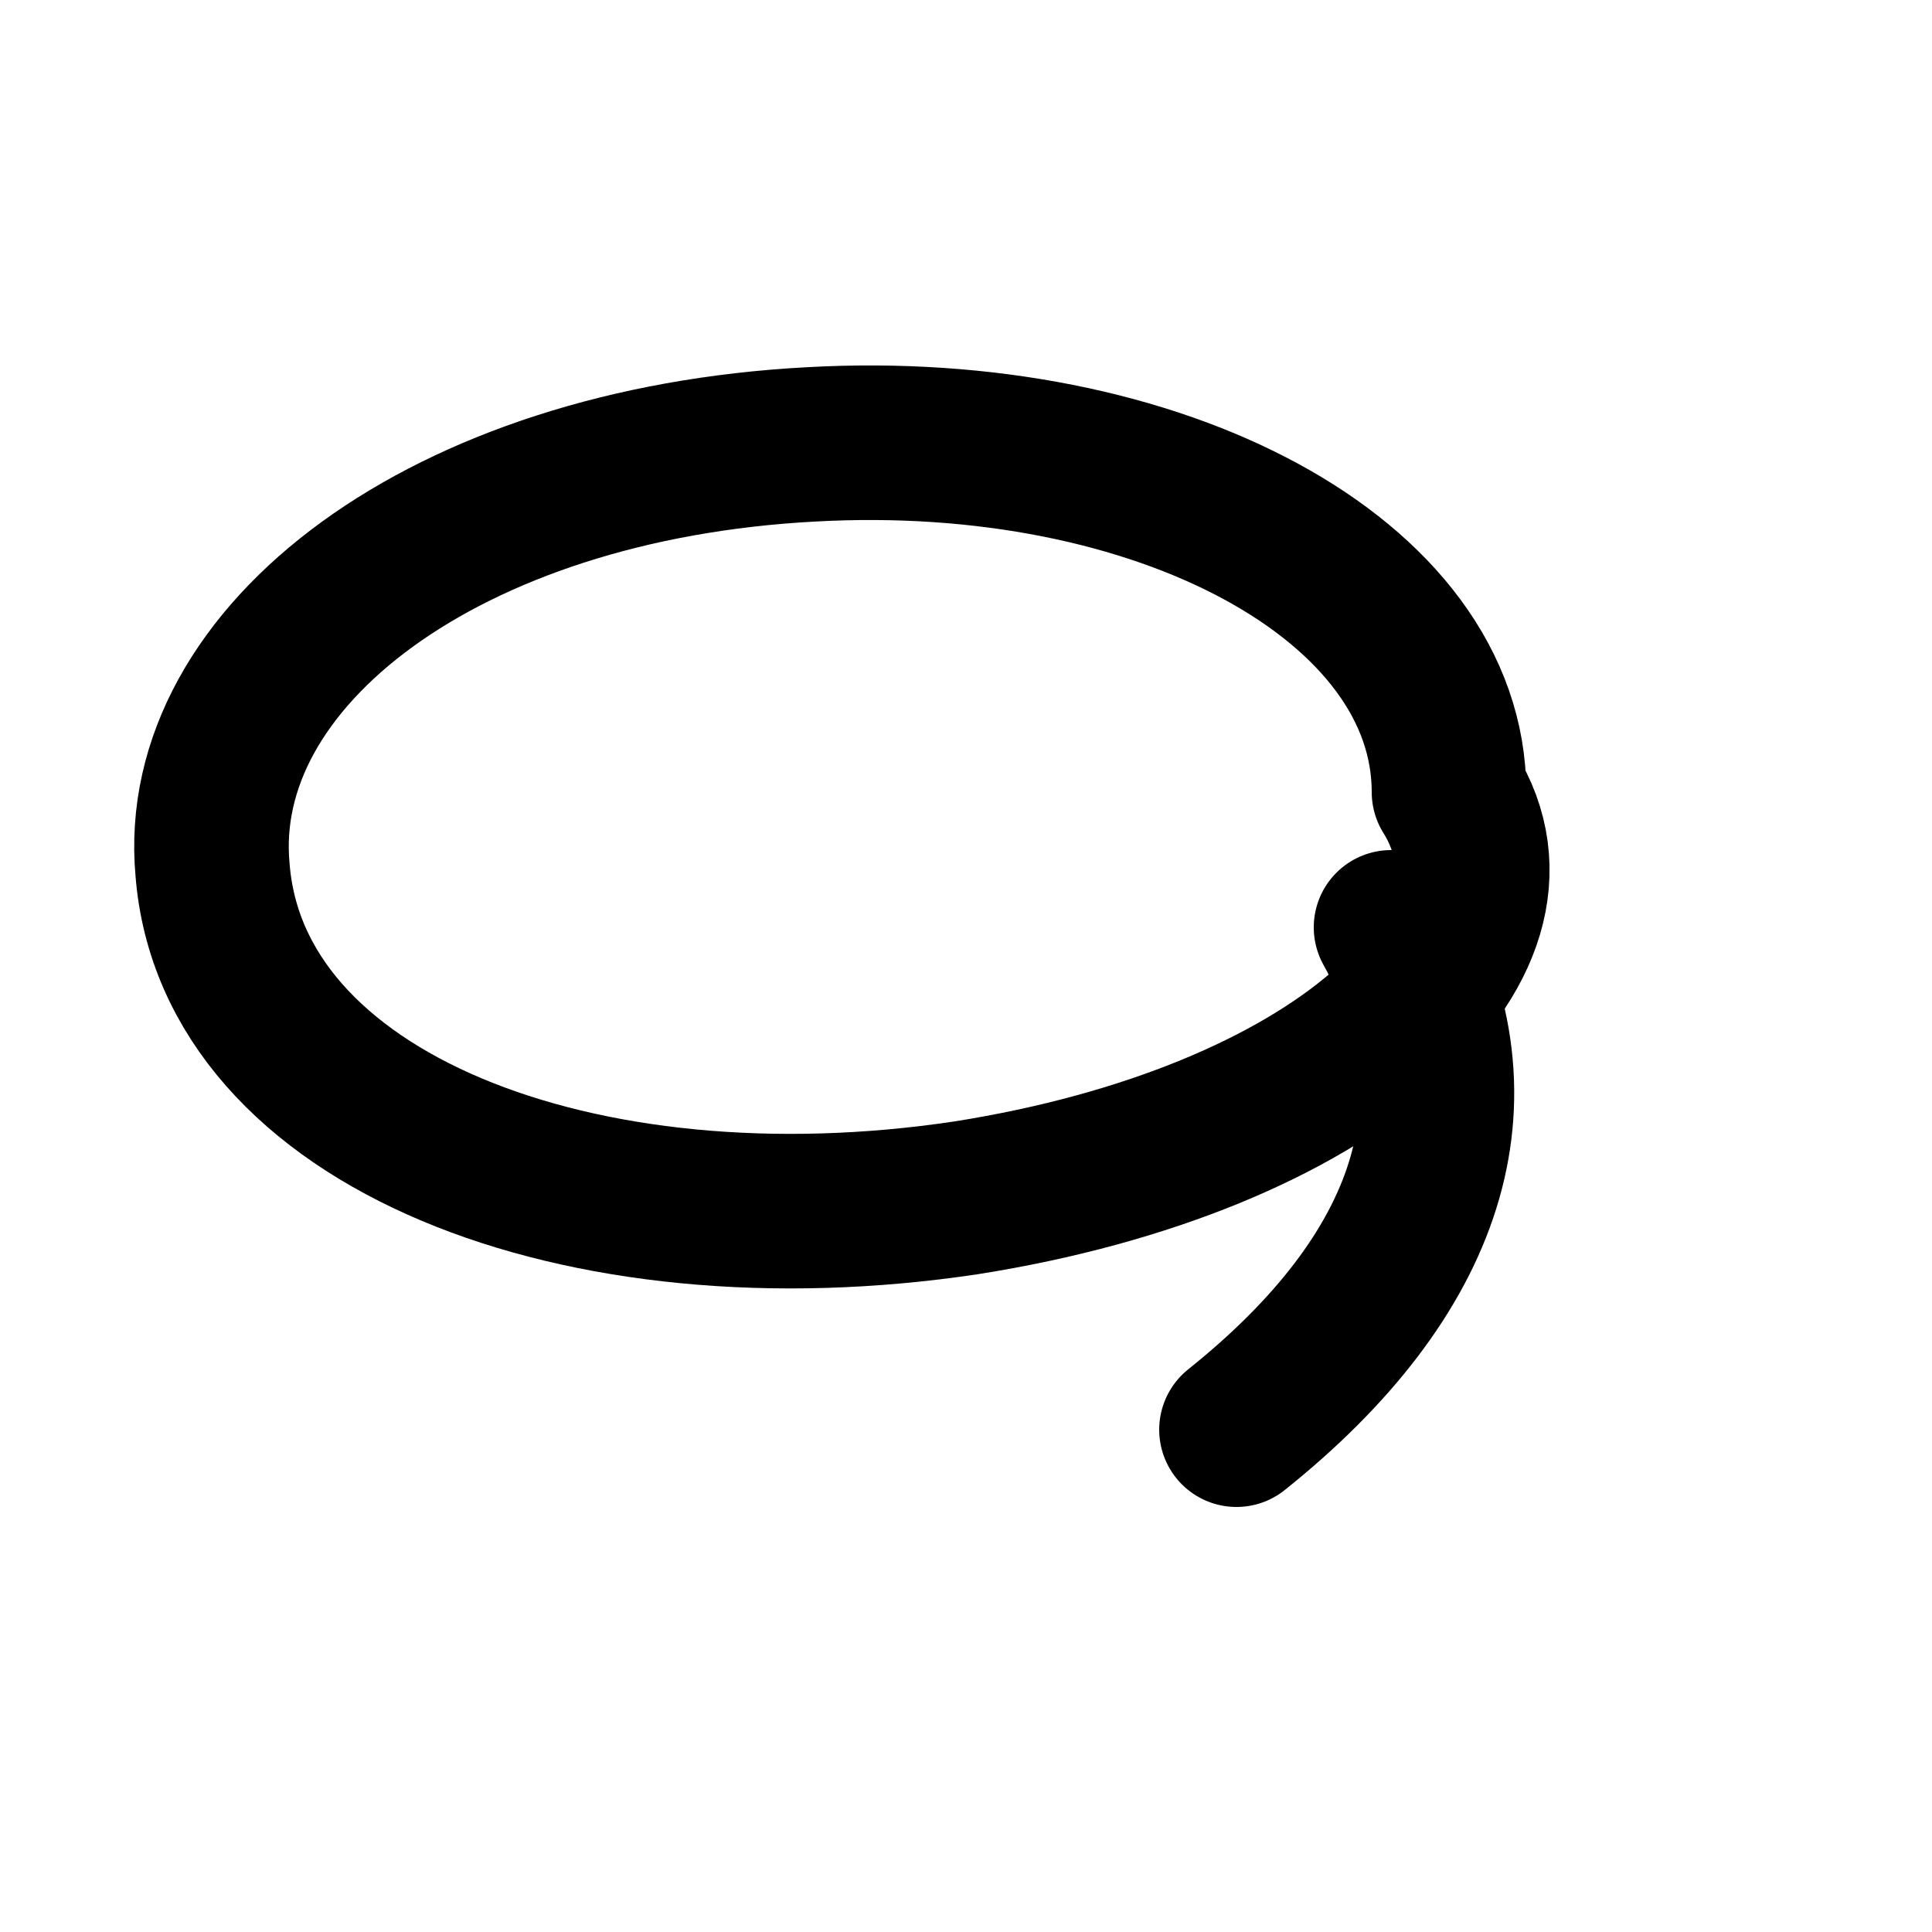
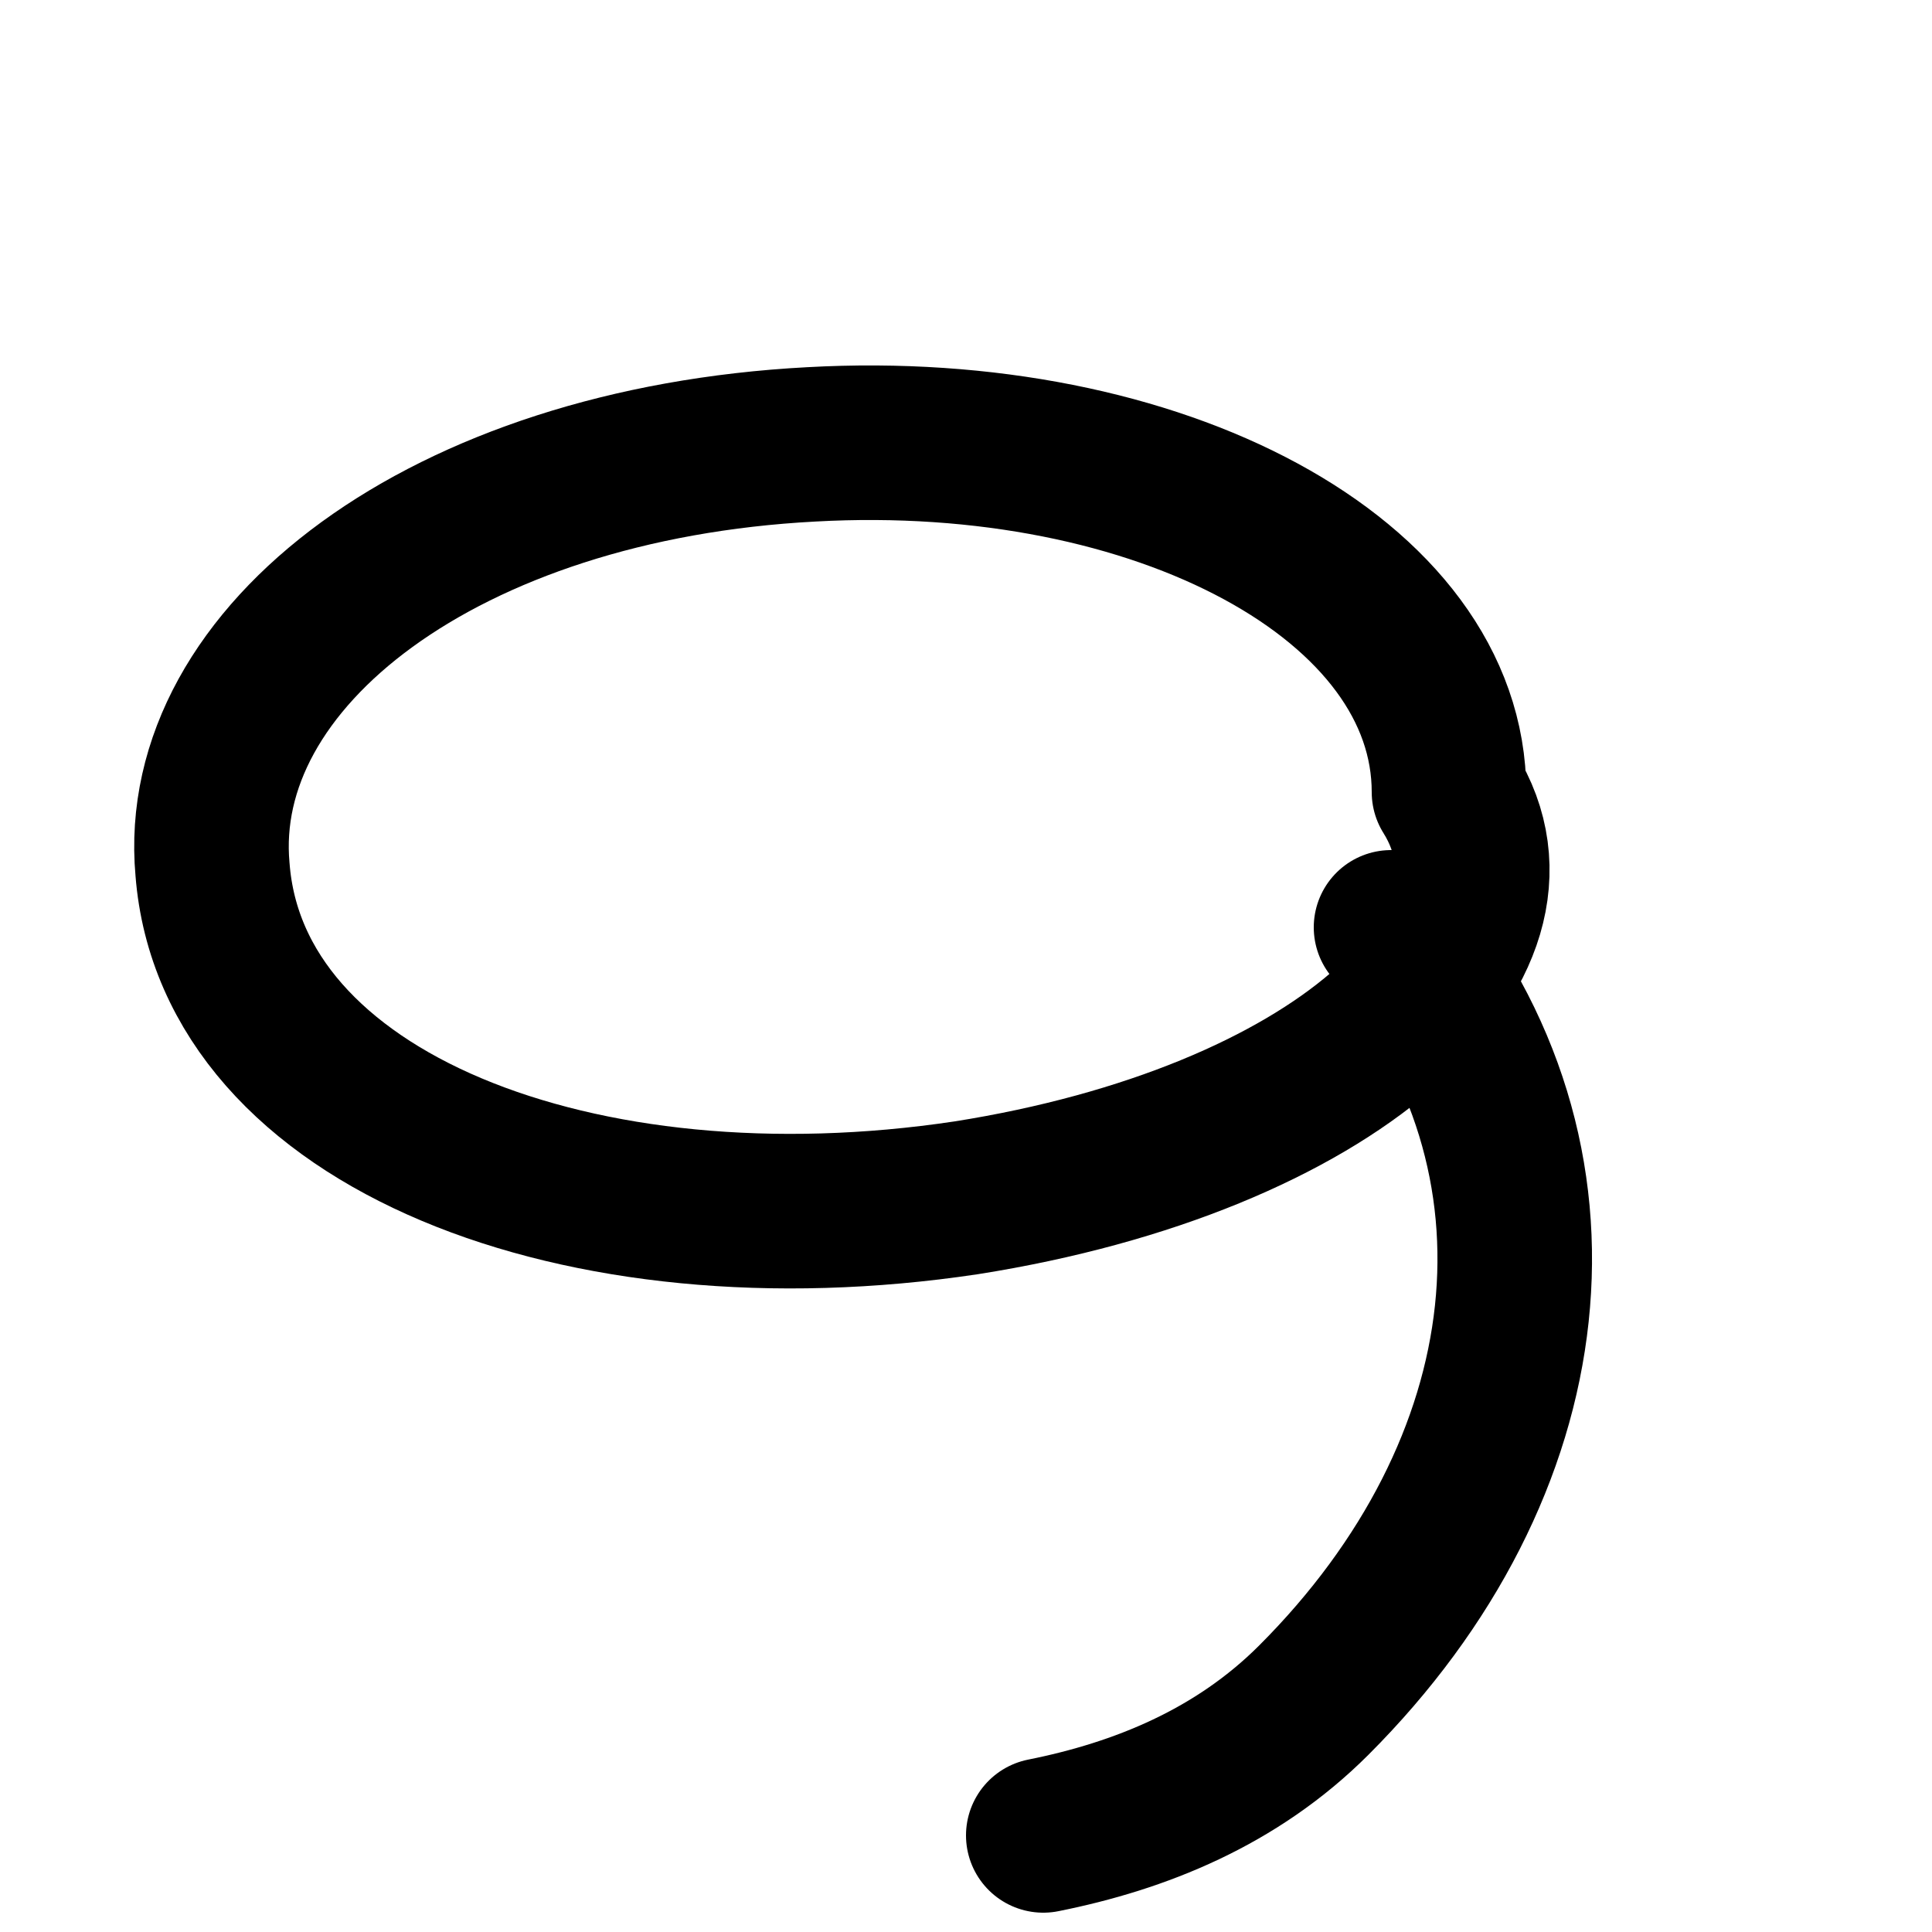
<svg xmlns="http://www.w3.org/2000/svg" viewBox="0 0 100 100">
  <g fill="none" stroke="#000000" stroke-width="8" stroke-linecap="round" stroke-linejoin="round">
    <path d="M75 41 C75 30 60 22 42 23 C23 24 10 34 11 45 C12 58 30 65 50 62 C69 59 80 49 75 41" />
-     <path d="M72 48 C77 57 74 66 64 74" />
+     <path d="M72 48 C82 60 80 76 68 88 C64 92 59 94 54 95" />
  </g>
</svg>
